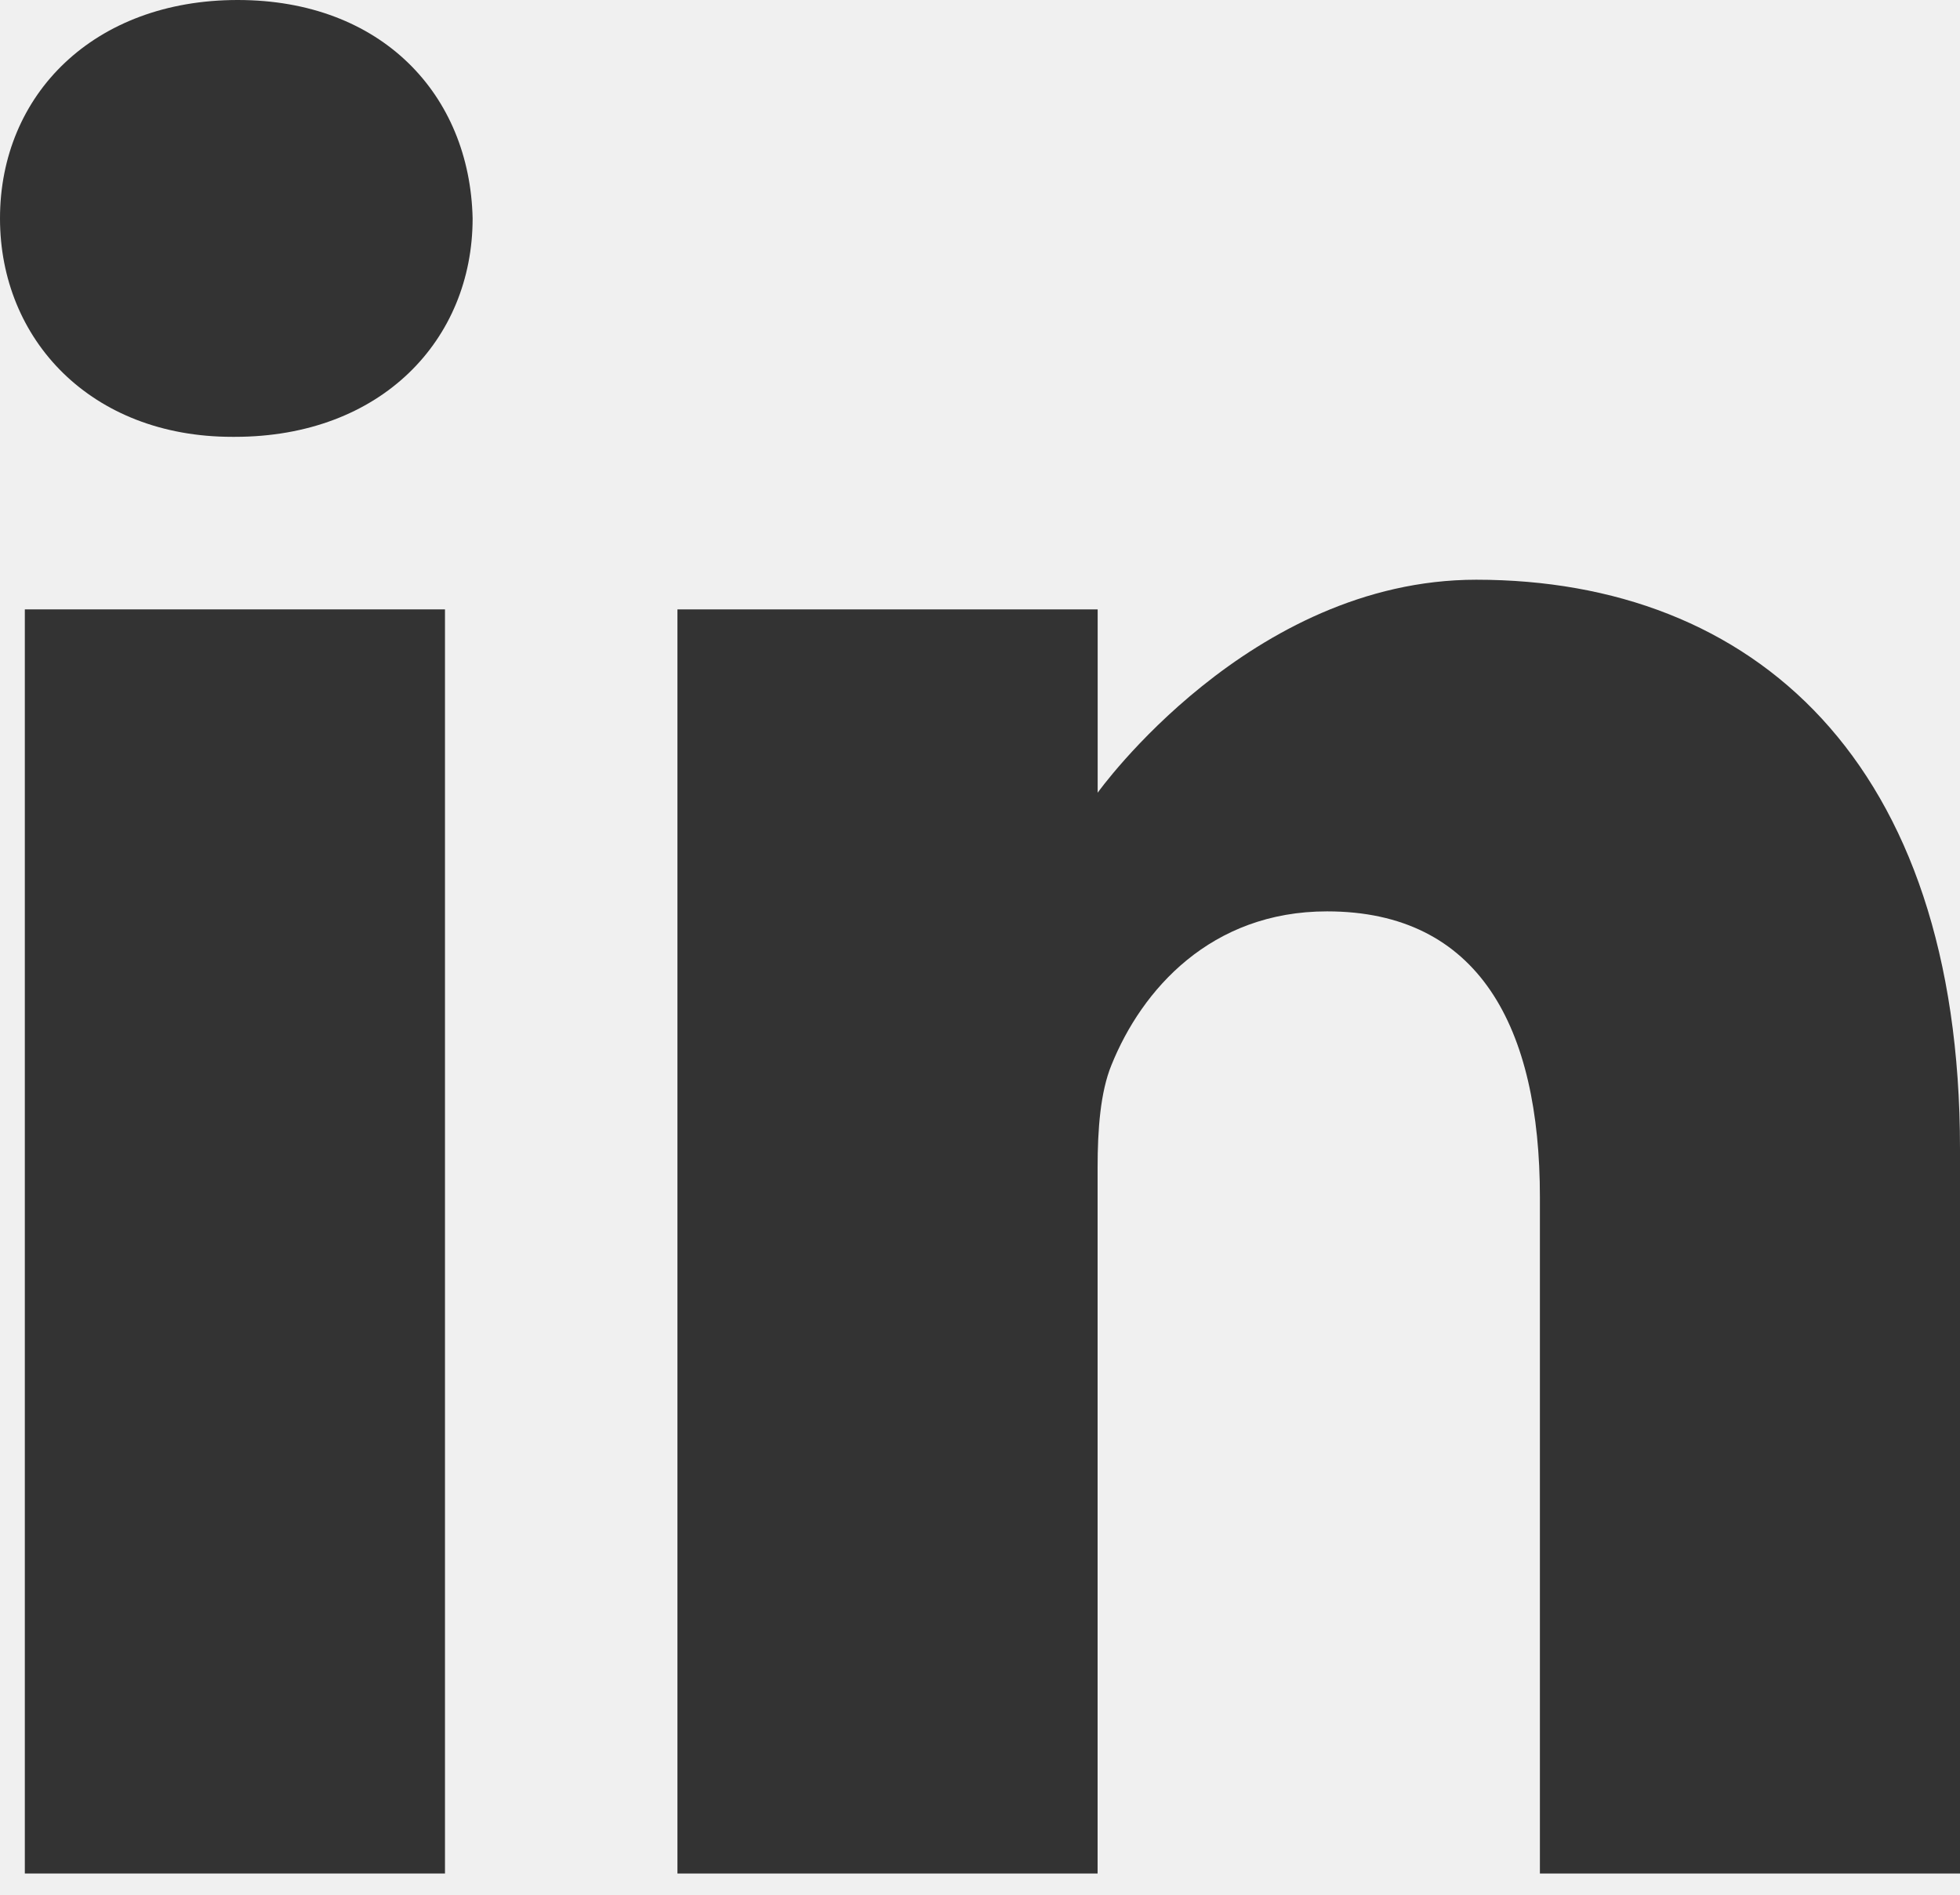
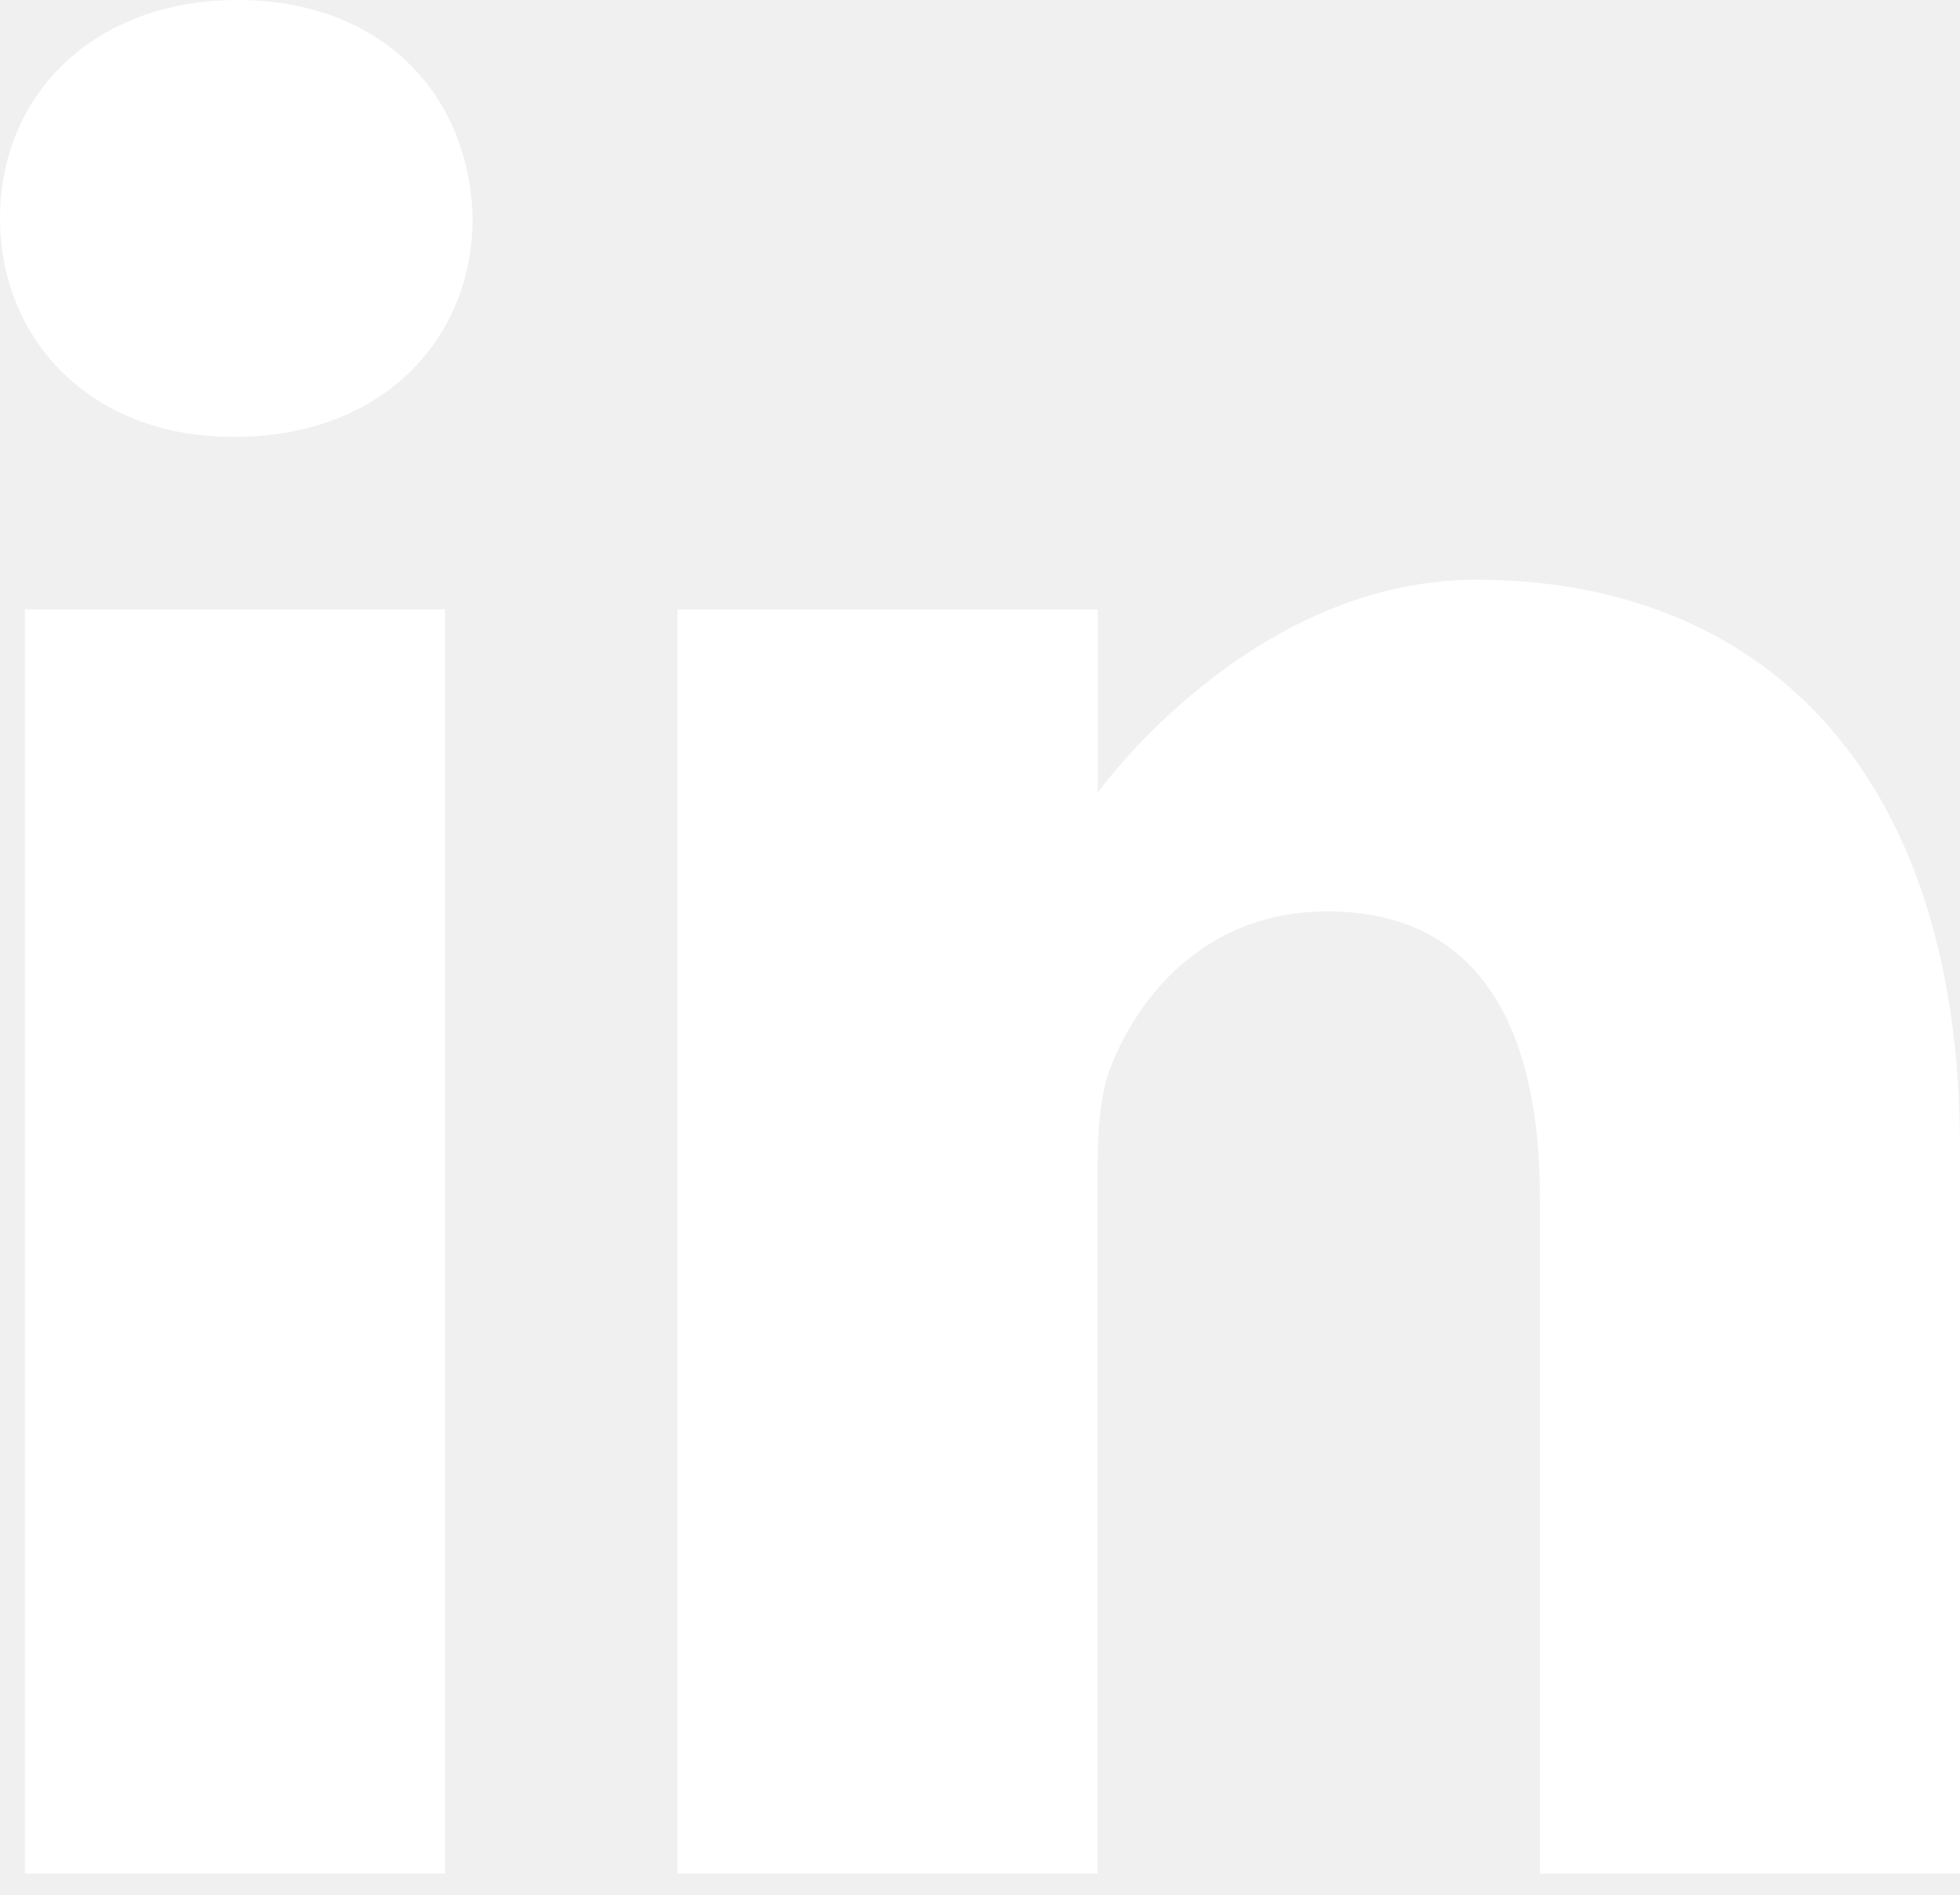
- <svg xmlns="http://www.w3.org/2000/svg" width="30" height="29" viewBox="0 0 30 29" fill="none">
-   <path d="M3.638 0C1.438 0 0 1.445 0 3.343C0 5.2 1.395 6.686 3.554 6.686H3.595C5.838 6.686 7.234 5.2 7.234 3.343C7.192 1.445 5.838 0 3.638 0Z" fill="#333333" />
-   <path d="M0.38 9.327H6.811V28.675H0.38V9.327Z" fill="#333333" />
-   <path d="M22.596 8.873C19.127 8.873 16.801 12.133 16.801 12.133V9.327H10.369V28.675H16.8V17.87C16.8 17.292 16.842 16.715 17.012 16.301C17.477 15.146 18.535 13.949 20.312 13.949C22.639 13.949 23.57 15.724 23.57 18.325V28.675H30V17.581C30 11.639 26.827 8.873 22.596 8.873Z" fill="#333333" />
+ <svg xmlns="http://www.w3.org/2000/svg" width="30" height="29" viewBox="0 0 30 29" fill="#FFFFFF">
+   <path d="M3.638 0C1.438 0 0 1.445 0 3.343C0 5.2 1.395 6.686 3.554 6.686H3.595C5.838 6.686 7.234 5.2 7.234 3.343C7.192 1.445 5.838 0 3.638 0Z" />
+   <path d="M0.38 9.327H6.811V28.675H0.38V9.327Z" />
+   <path d="M22.596 8.873C19.127 8.873 16.801 12.133 16.801 12.133V9.327H10.369V28.675H16.8V17.87C16.8 17.292 16.842 16.715 17.012 16.301C17.477 15.146 18.535 13.949 20.312 13.949C22.639 13.949 23.57 15.724 23.57 18.325V28.675H30V17.581C30 11.639 26.827 8.873 22.596 8.873Z" />
</svg>
